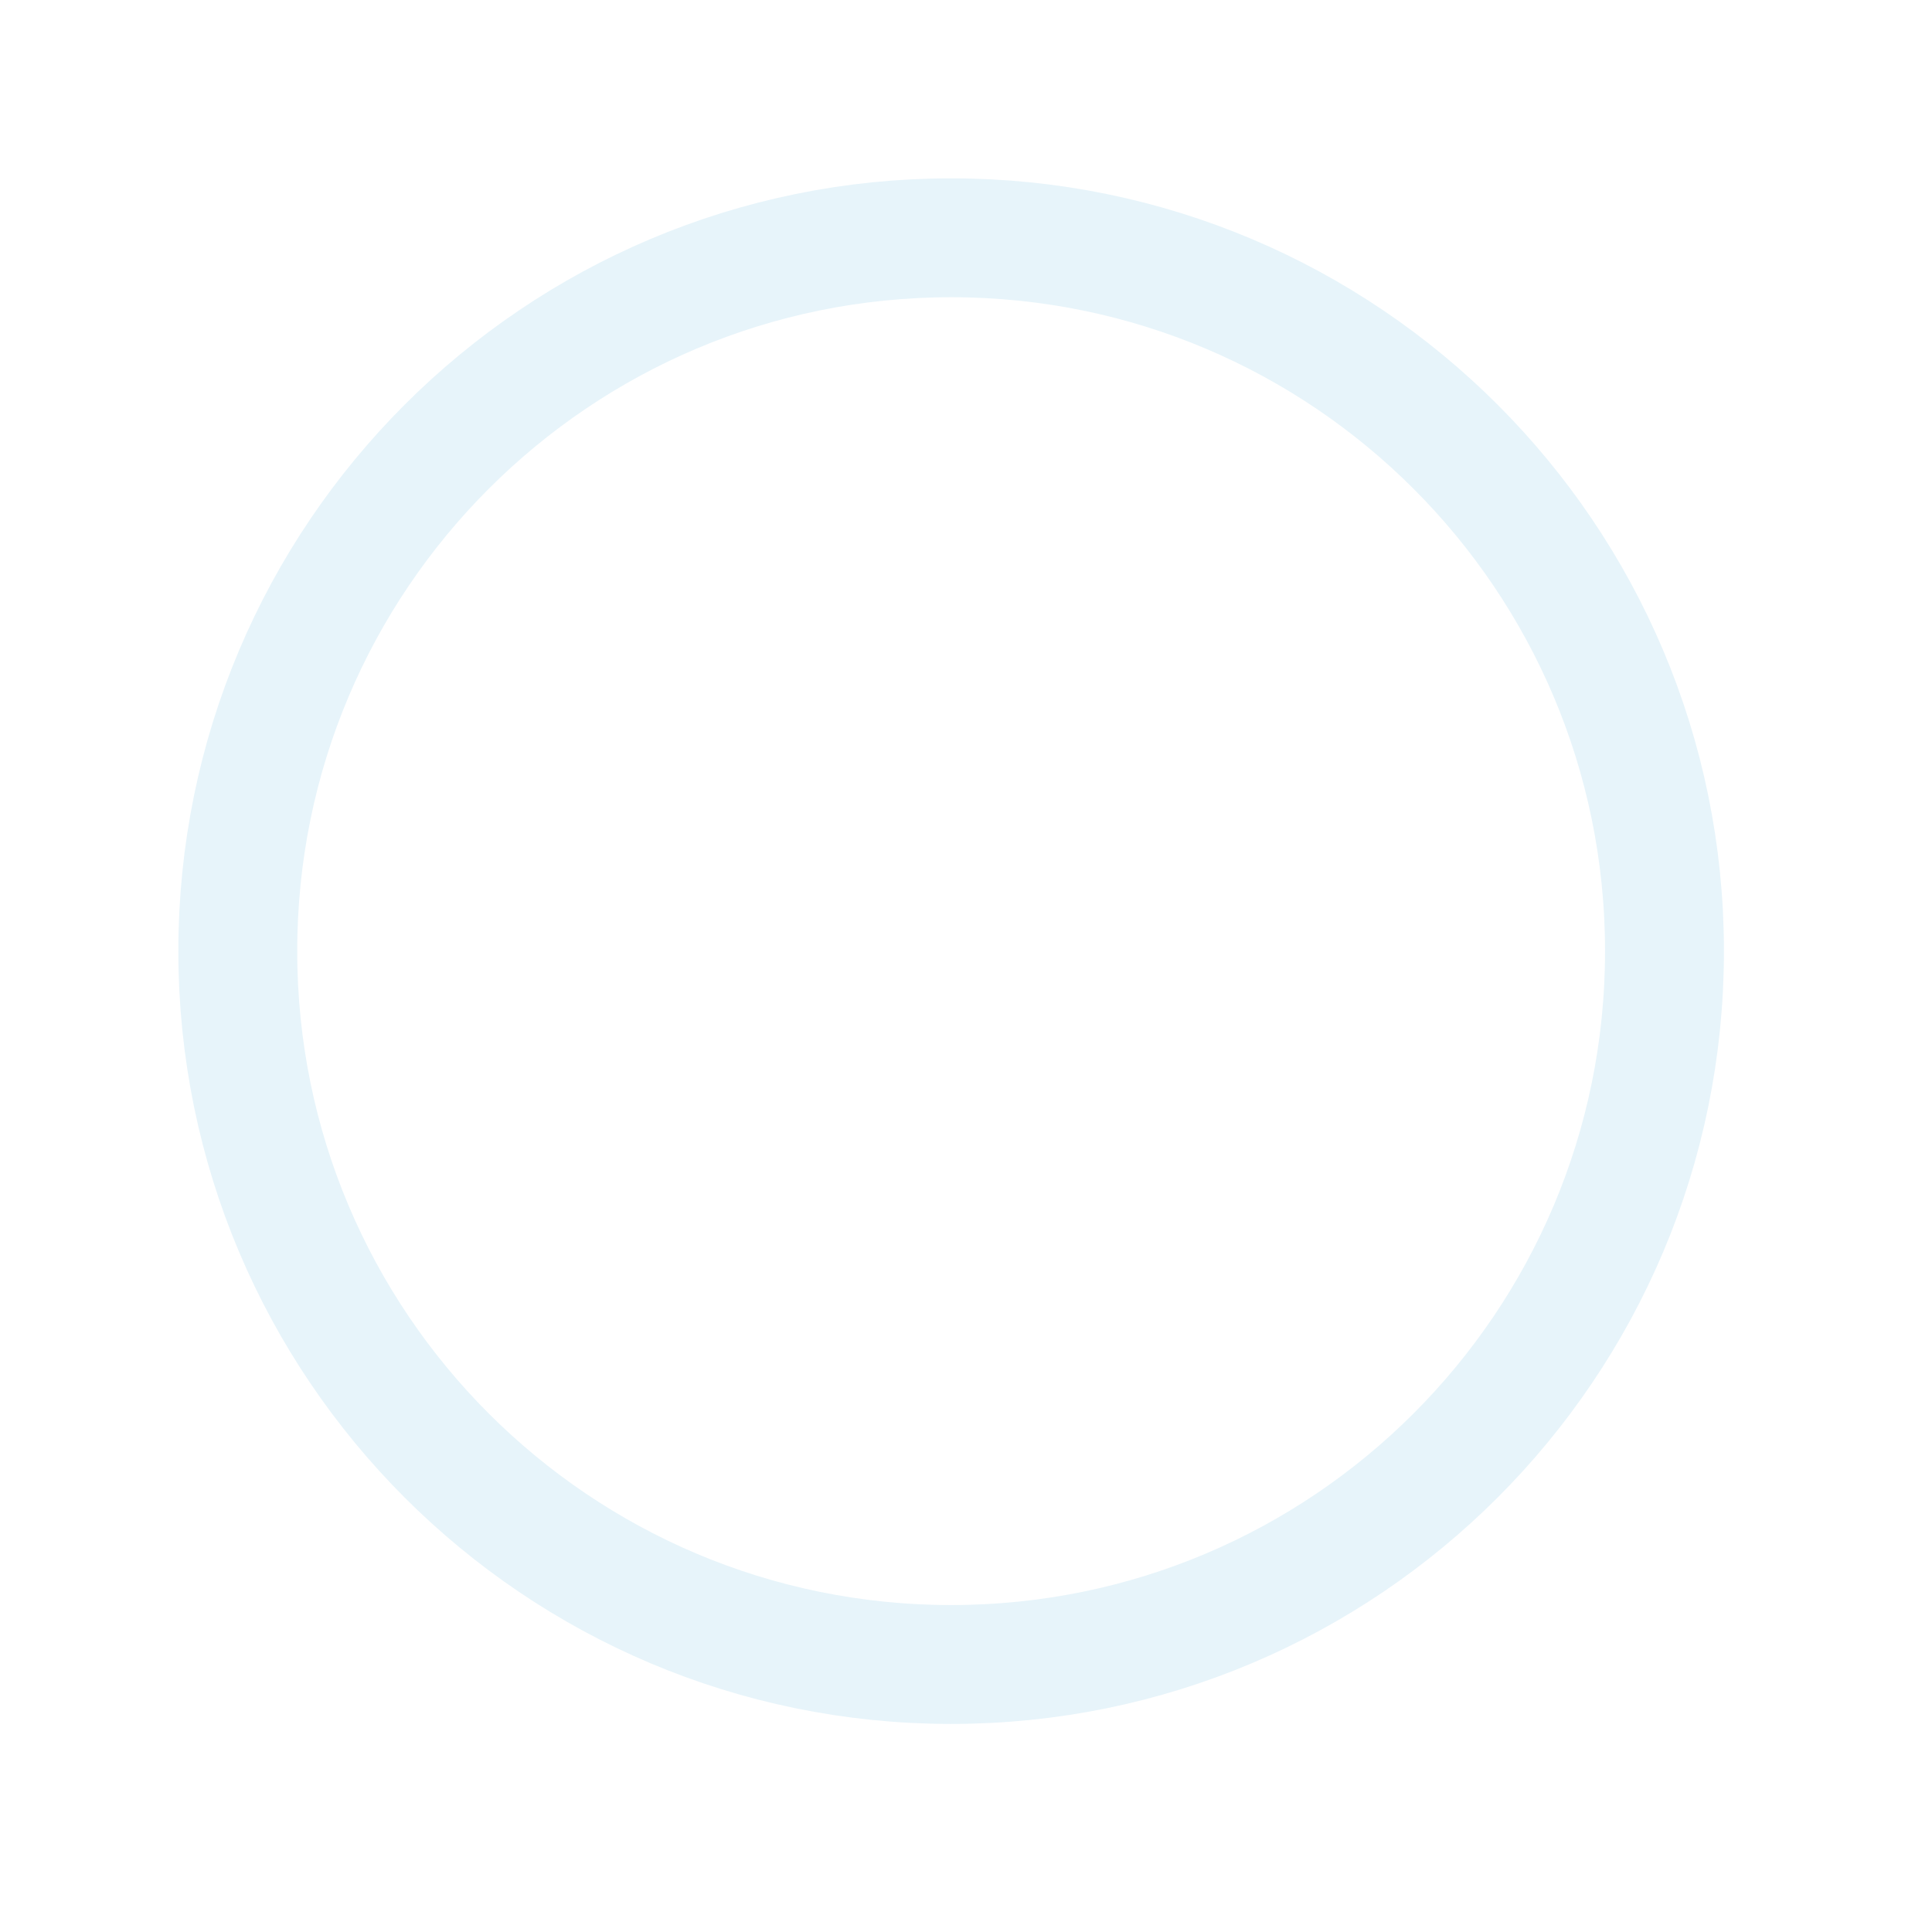
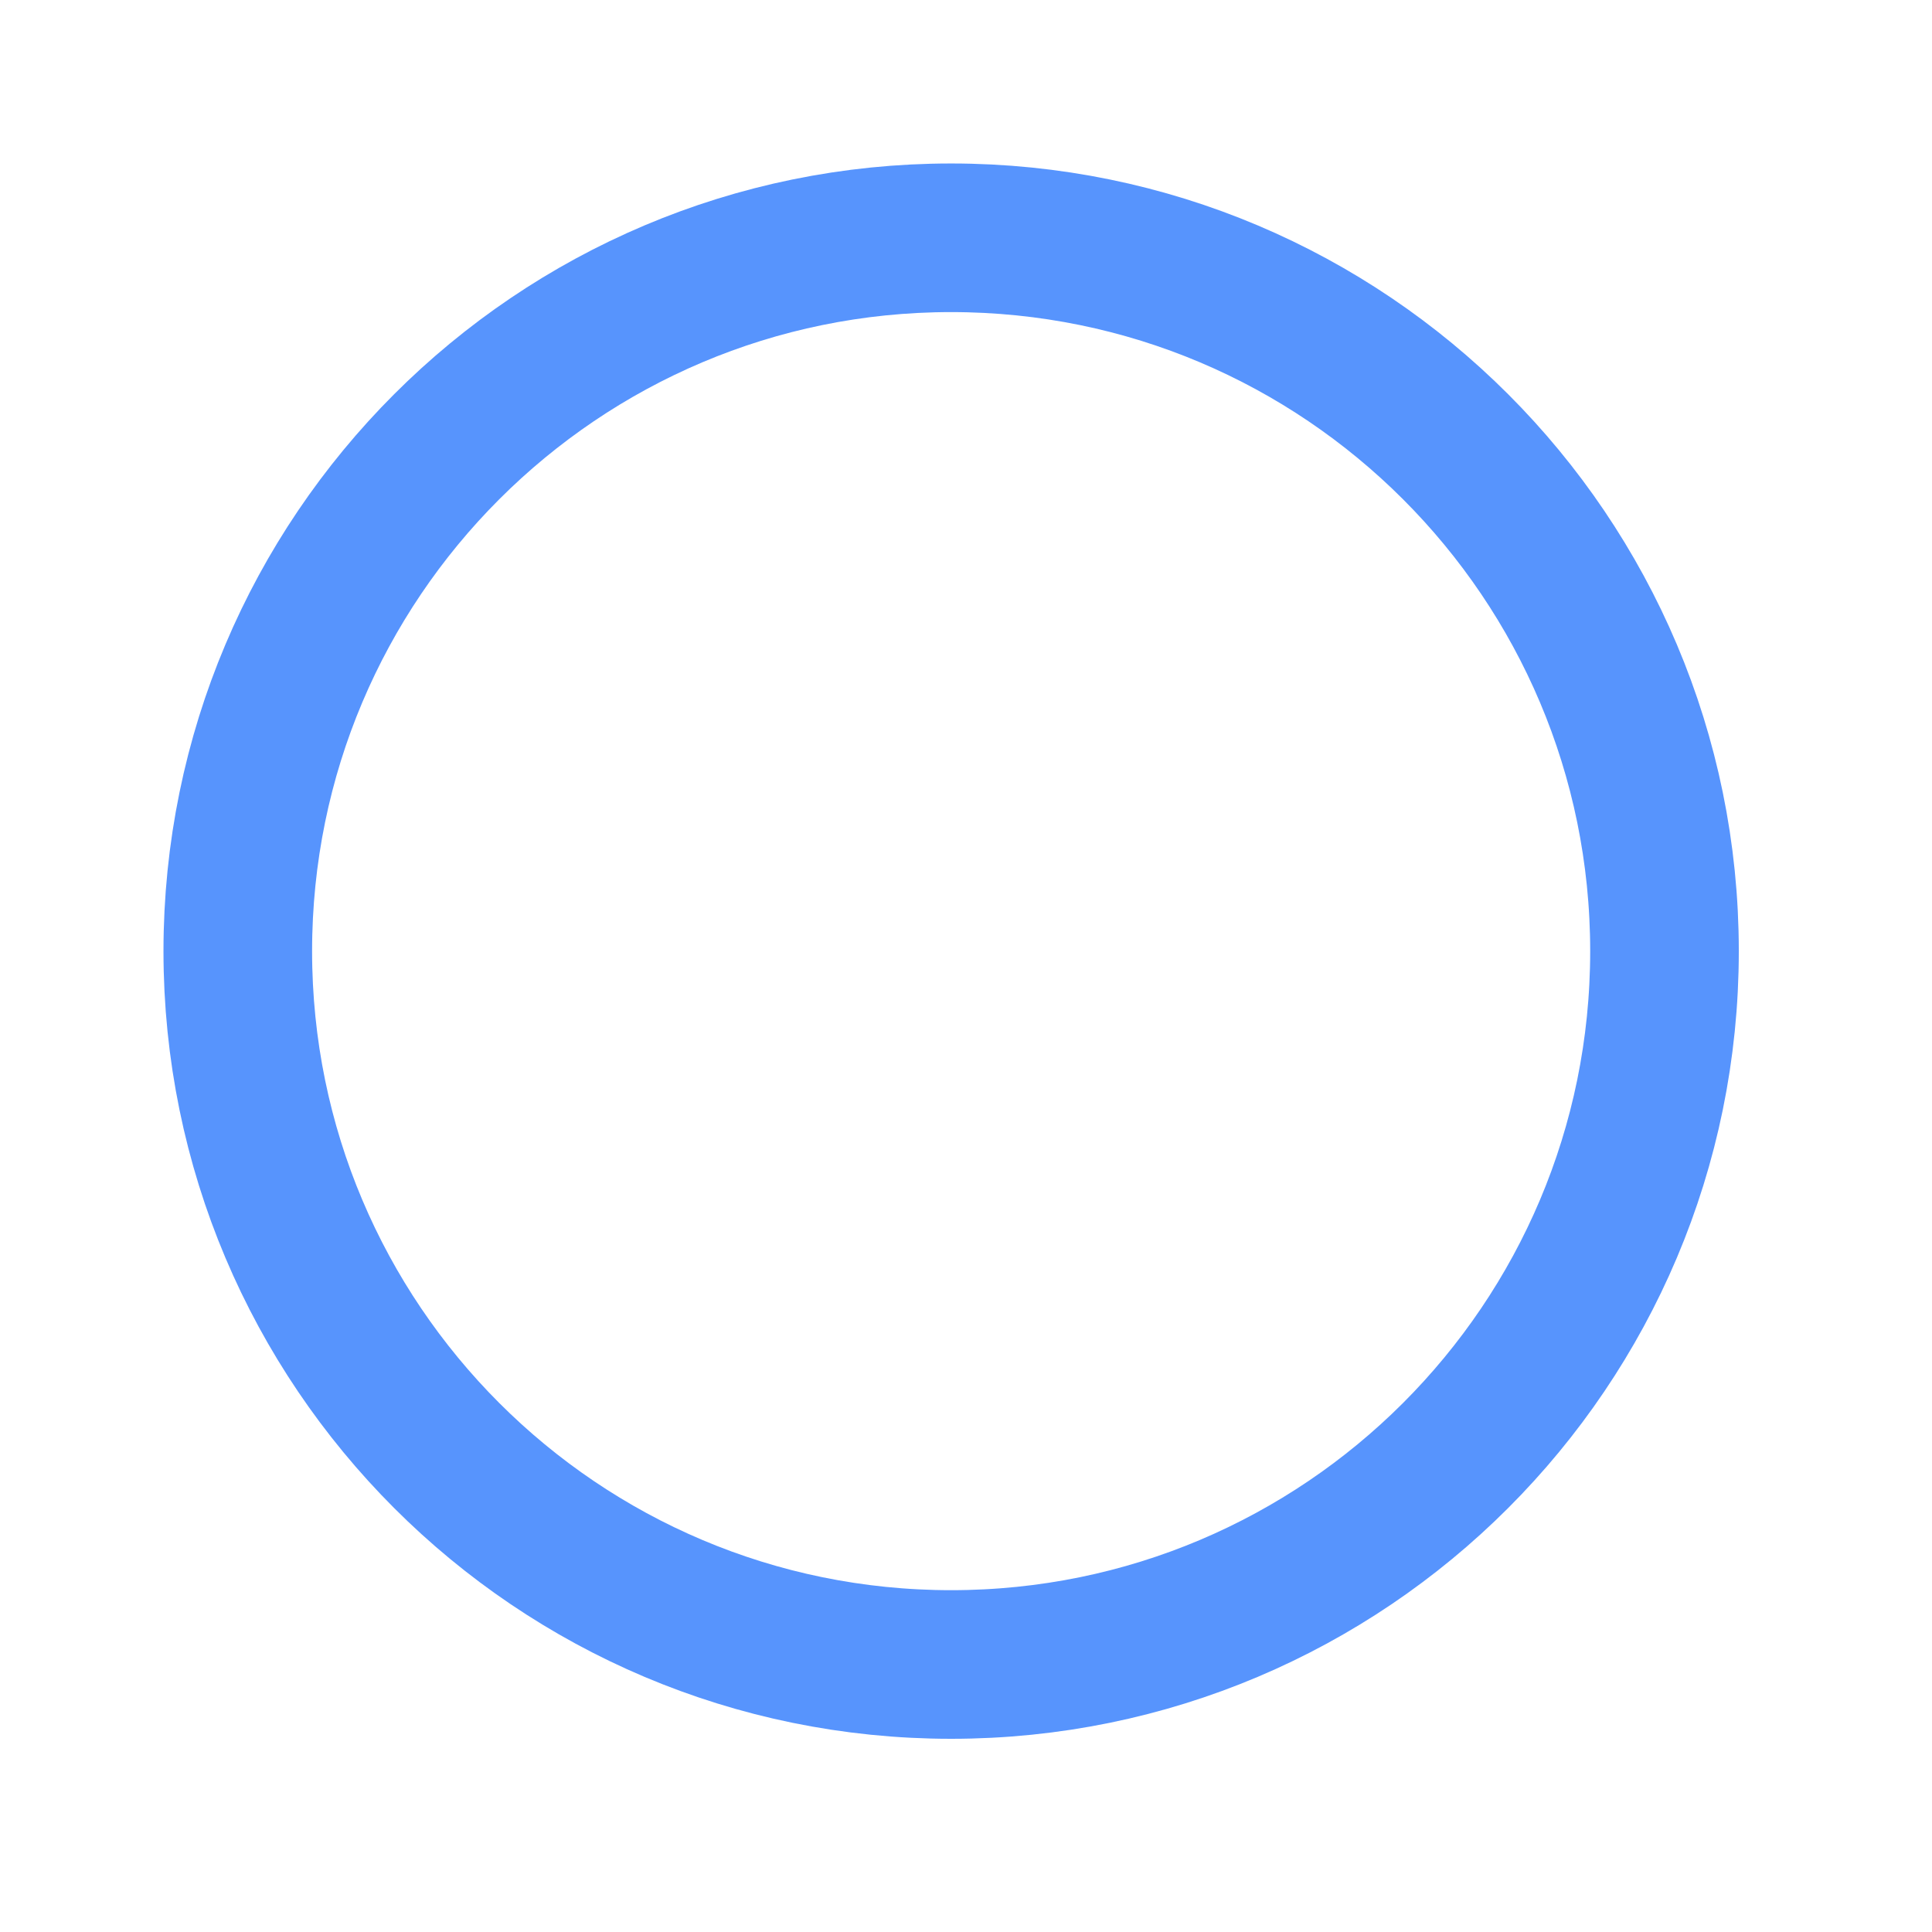
<svg xmlns="http://www.w3.org/2000/svg" viewBox="0 0 130 130">
  <g class="currentLayer">
-     <path d="M64,16A48,48 0 1,0 64,112A48,48 0 1,0 64,16" fill="none" fill-opacity="1" stroke="#e7f4fa" stroke-opacity="1" stroke-width="8" stroke-dasharray="none" stroke-linejoin="round" stroke-linecap="butt" stroke-dashoffset="" fill-rule="nonzero" opacity="1" marker-start="" marker-mid="" marker-end="" />
+     <path d="M64,16A48,48 0 1,0 64,112A48,48 0 1,0 64,16" fill="none" fill-opacity="1" stroke="#5794fd" stroke-opacity="1" stroke-width="10" stroke-dasharray="none" stroke-linejoin="round" stroke-linecap="butt" stroke-dashoffset="" fill-rule="nonzero" opacity="1" marker-start="" marker-mid="" marker-end="" />
  </g>
</svg>
